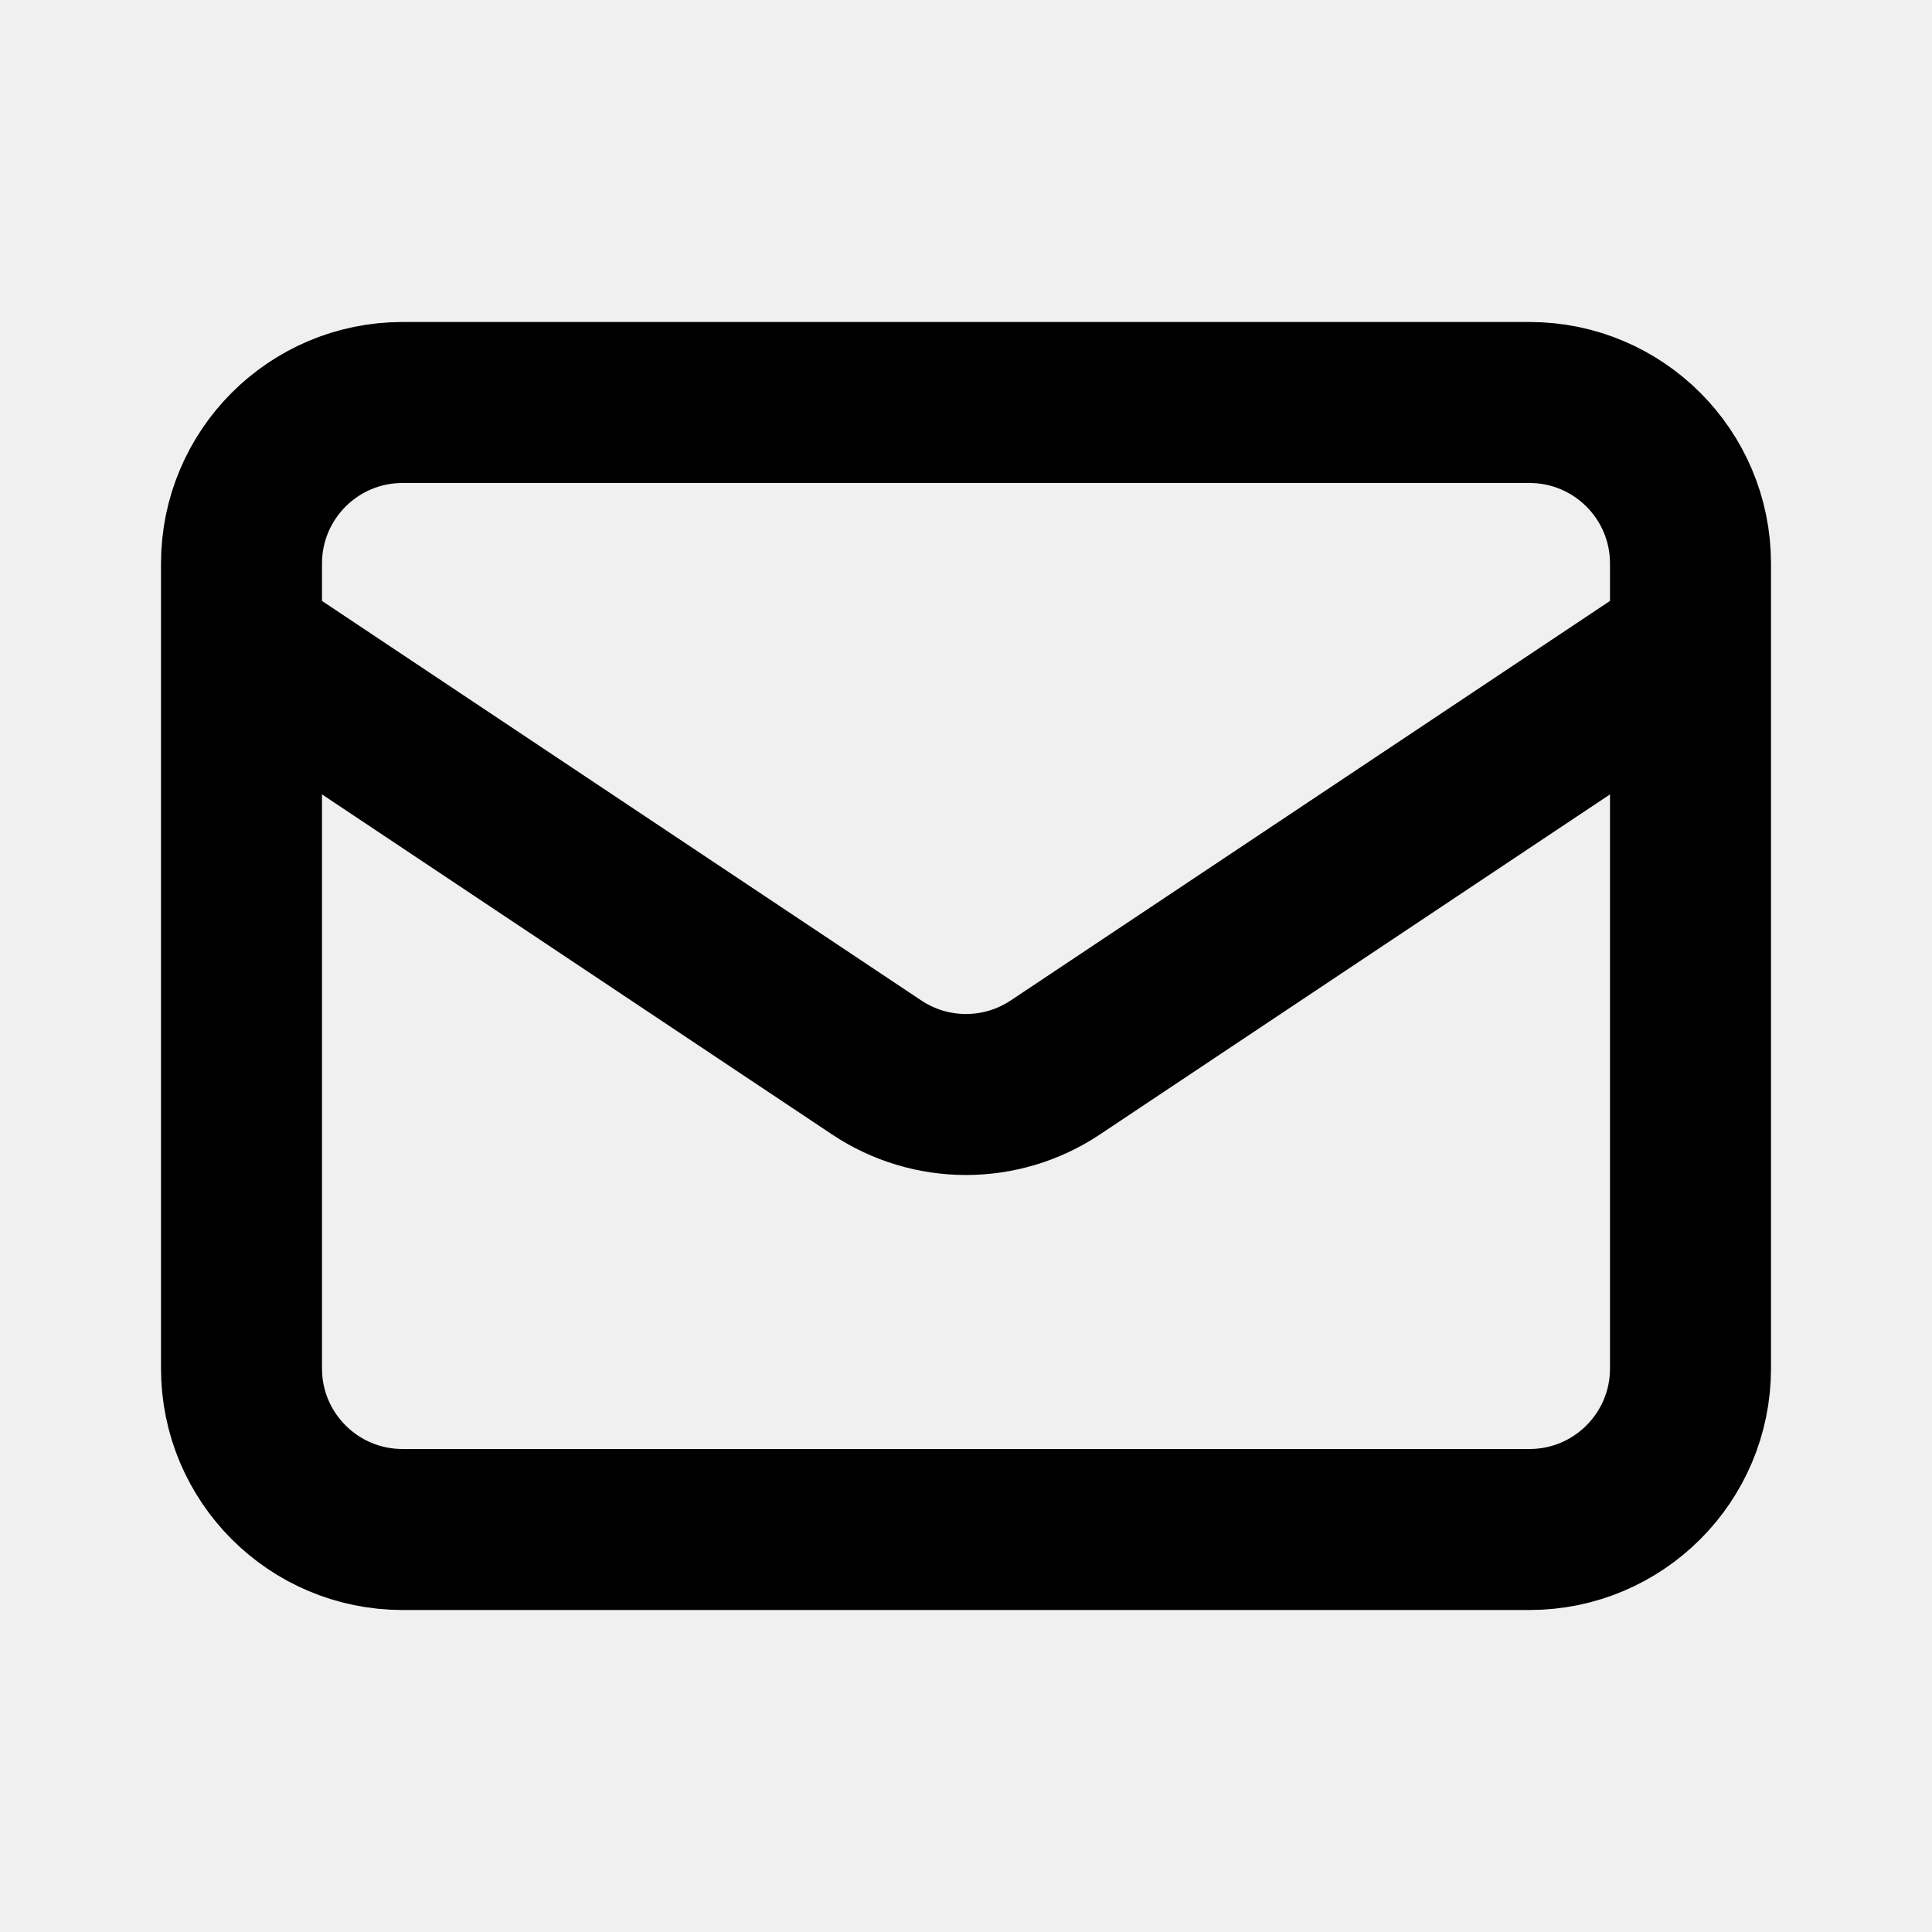
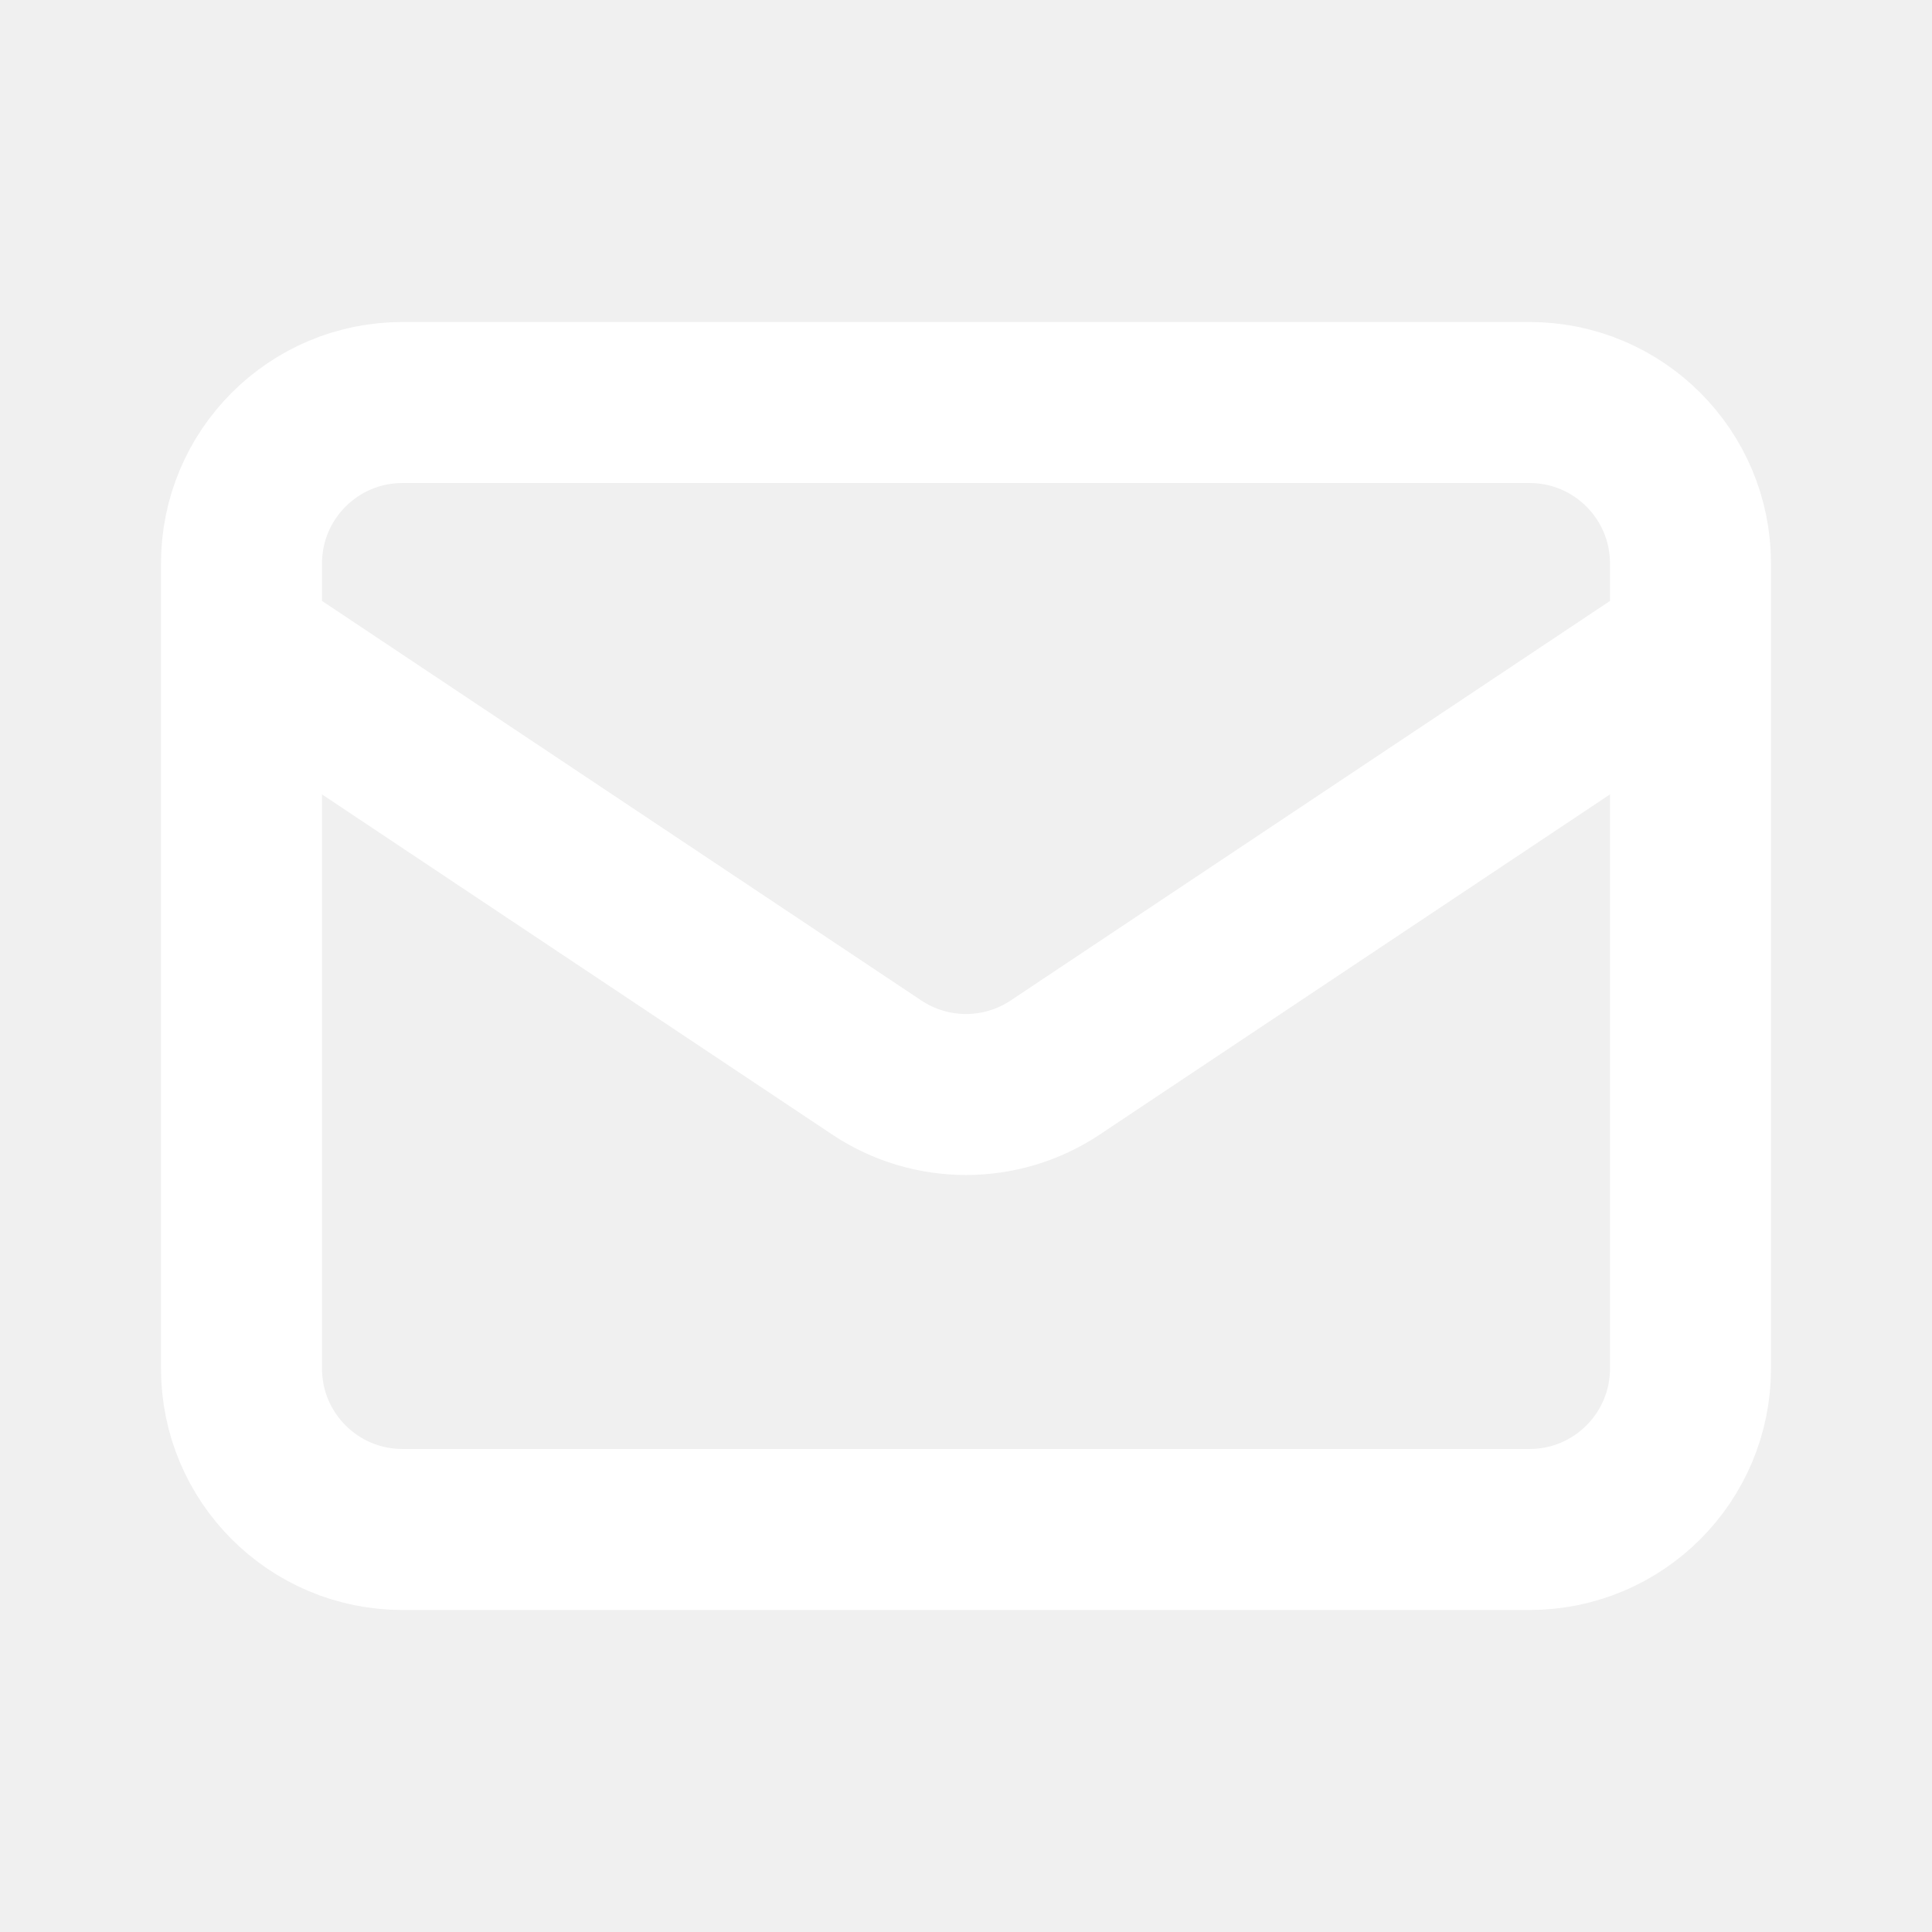
- <svg xmlns="http://www.w3.org/2000/svg" stroke="currentColor" fill="none" stroke-width="2" viewBox="0 0 24 24" aria-hidden="true" height="30" width="30">
+ <svg xmlns="http://www.w3.org/2000/svg" stroke="white" fill="none" stroke-width="2" viewBox="0 0 24 24" aria-hidden="true" height="30" width="30">
  <path stroke-linecap="round" stroke-linejoin="round" d="M3 8l7.89 5.26a2 2 0 002.22 0L21 8M5 19h14a2 2 0 002-2V7a2 2 0 00-2-2H5a2 2 0 00-2 2v10a2 2 0 002 2z" />
</svg>
